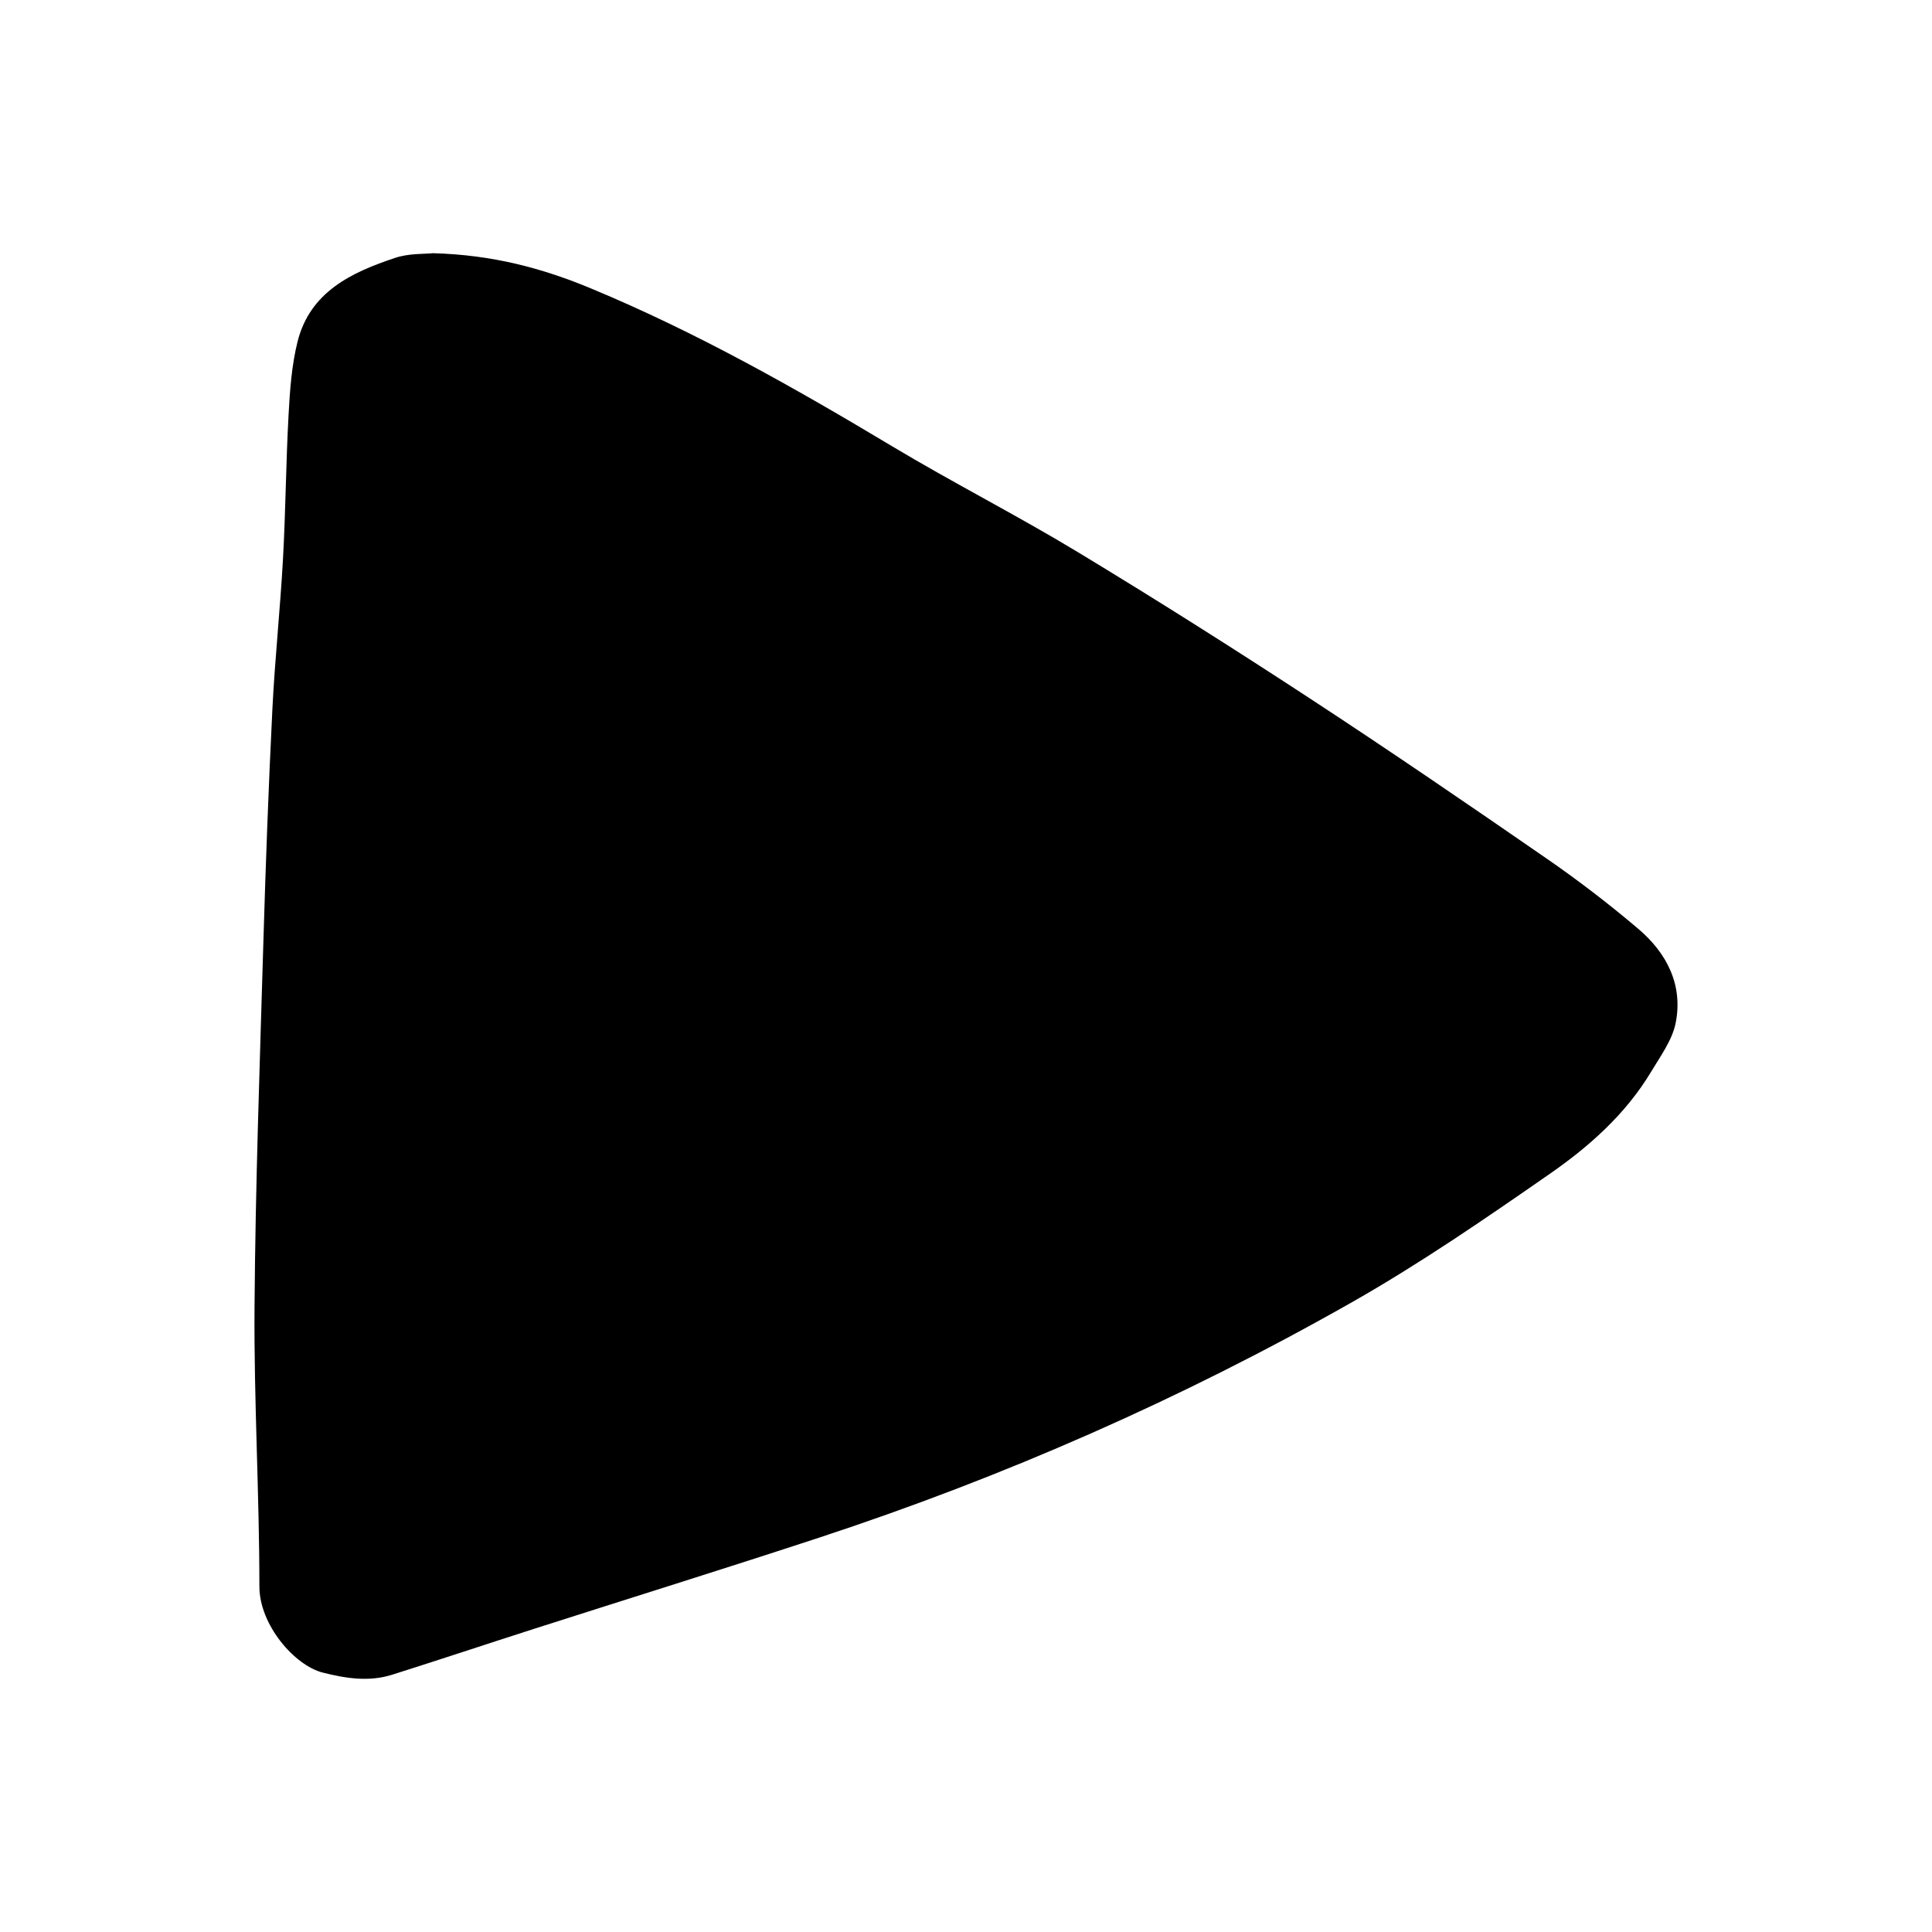
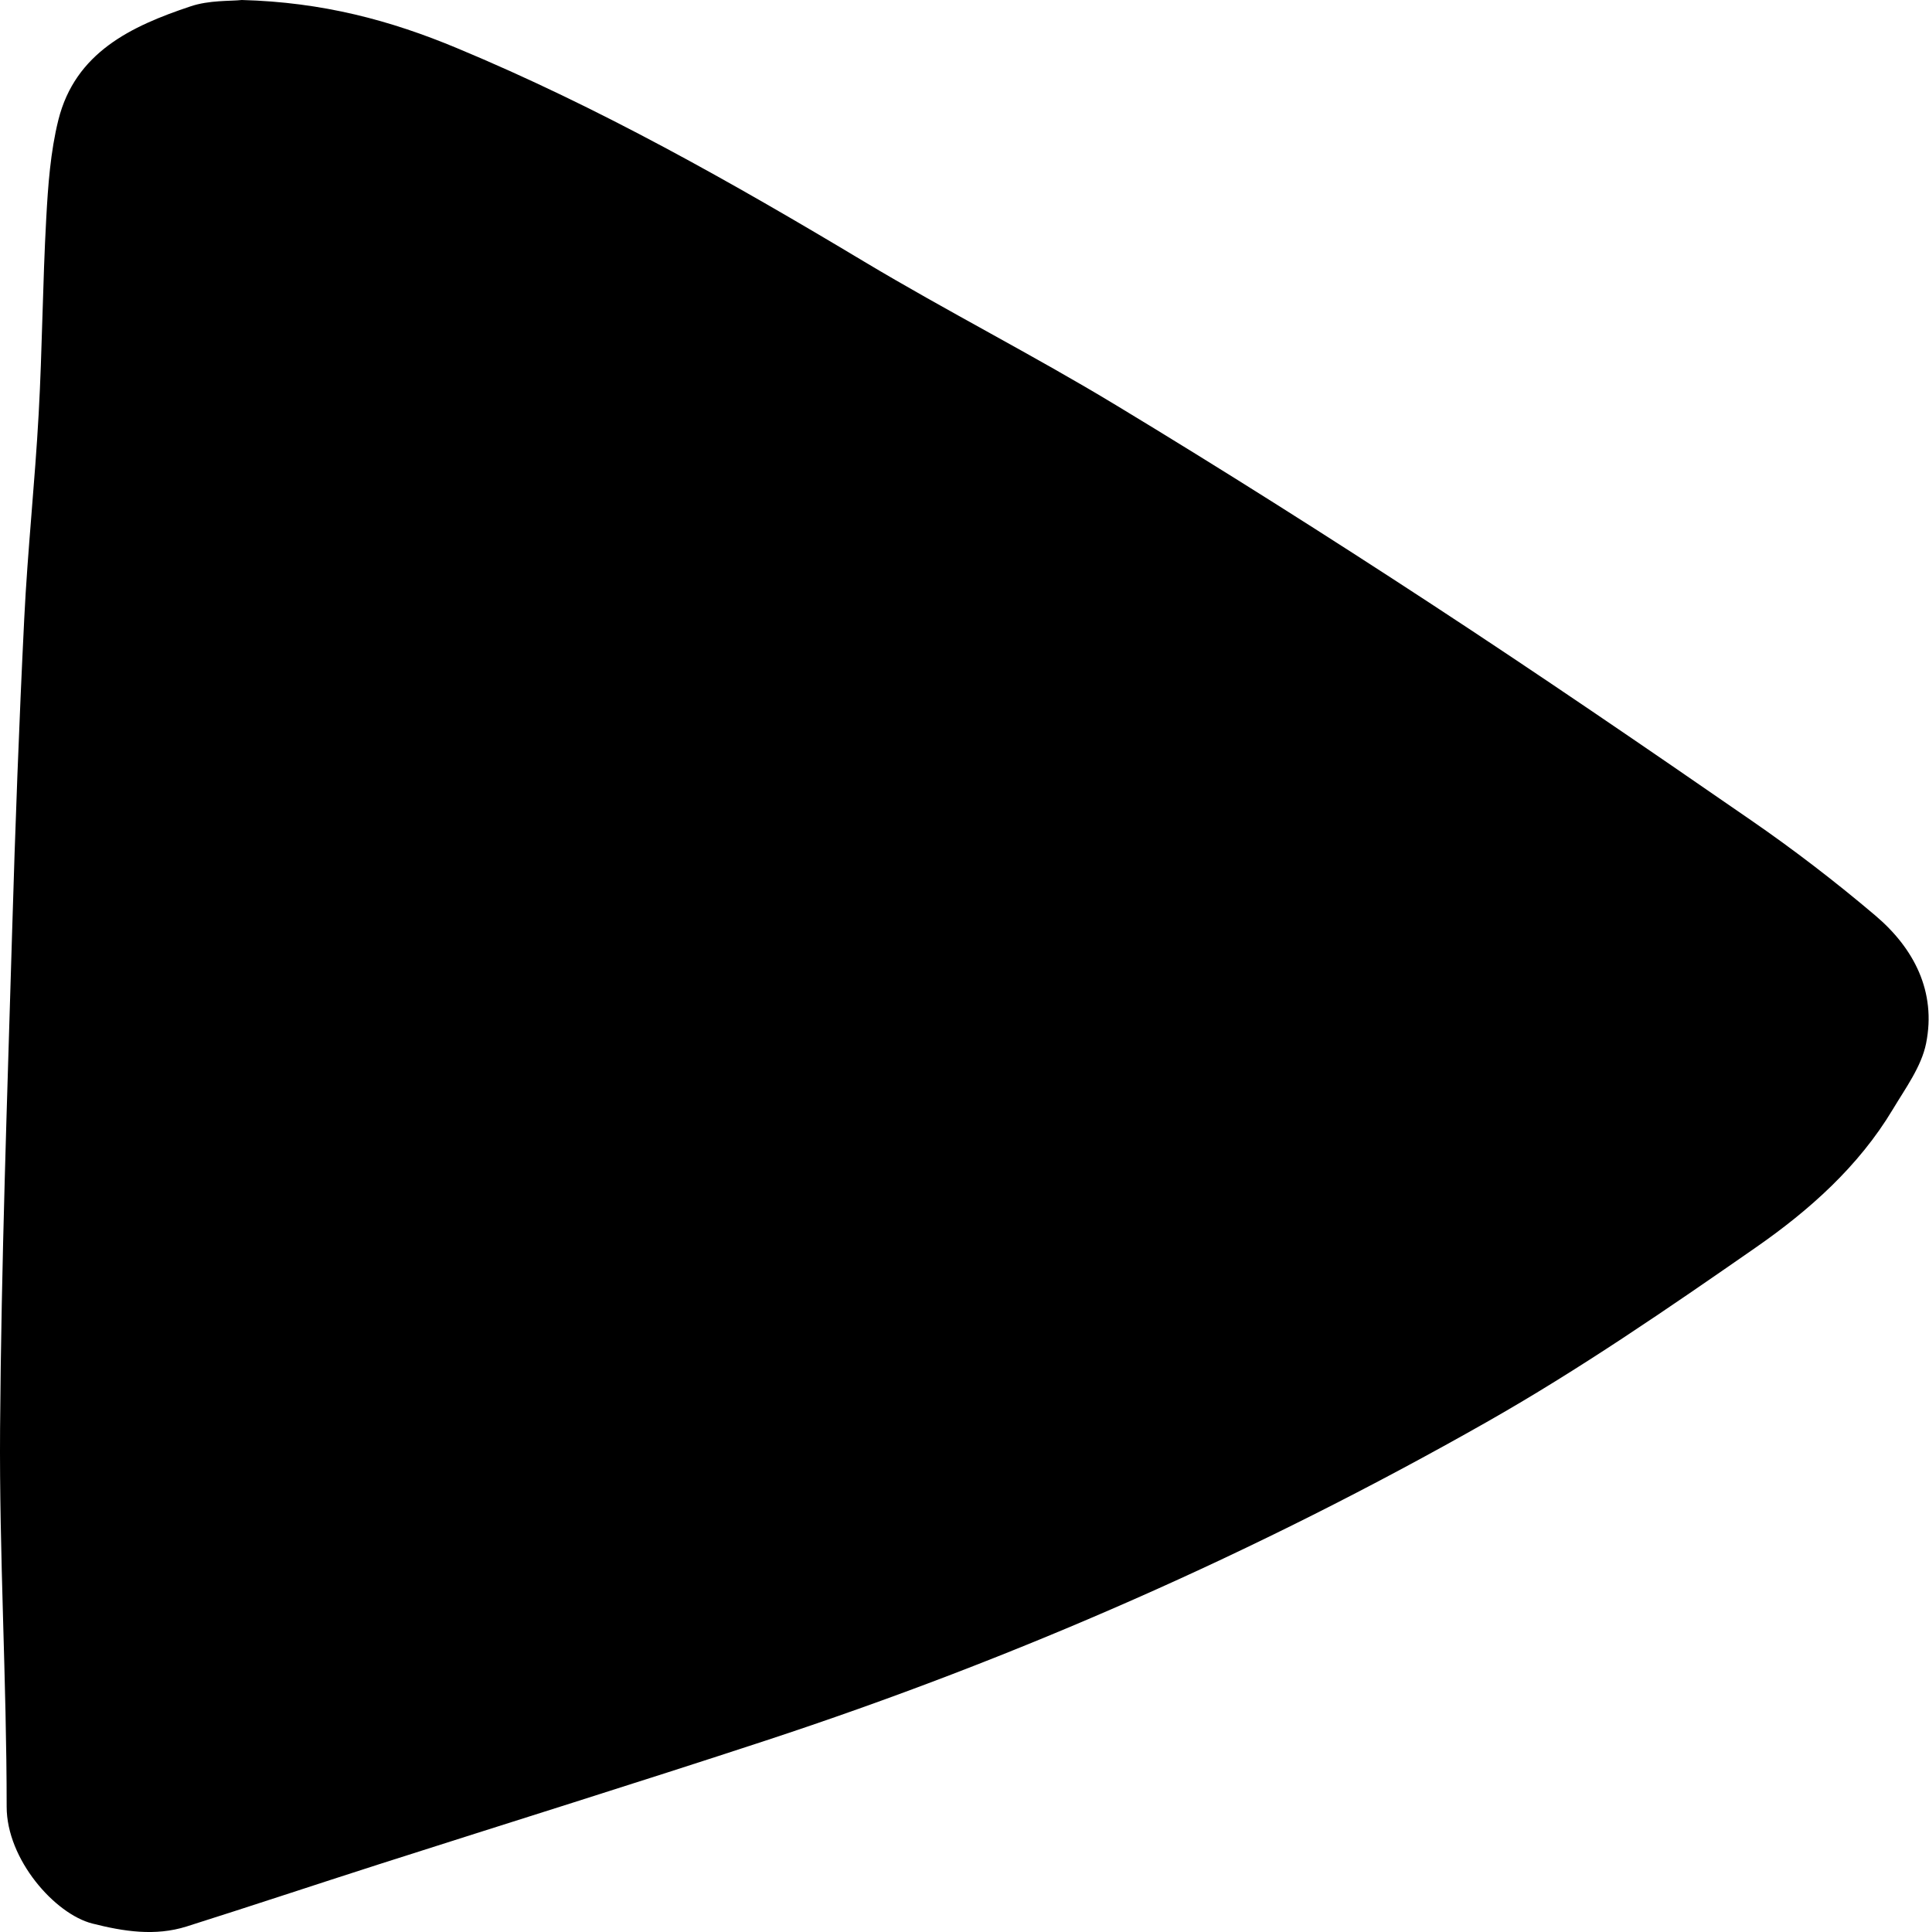
- <svg xmlns="http://www.w3.org/2000/svg" version="1.1" x="0px" y="0px" viewBox="0 0 350 350" style="enable-background:new 0 0 350 350;" xml:space="preserve" id="icon" fill="currentColor">
+ <svg xmlns="http://www.w3.org/2000/svg" version="1.1" x="0px" y="0px" viewBox="46.1 45.87 257.8 258.26" style="enable-background:new 0 0 350 350;" xml:space="preserve" id="icon" fill="currentColor">
  <g id="PLAY_x5F_03">
    <path d="M78.42,45.87c10.83,0.29,19.87,2.72,28.78,6.44c18.98,7.9,36.76,17.95,54.34,28.49   c11.11,6.66,22.68,12.54,33.75,19.24c14.18,8.58,28.2,17.45,42.07,26.53c14.41,9.43,28.62,19.15,42.79,28.94   c5.74,3.96,11.3,8.23,16.62,12.74c5.18,4.39,8.17,10.18,6.79,17.09c-0.63,3.12-2.76,6-4.46,8.84   c-4.57,7.62-11.15,13.47-18.28,18.43c-11.74,8.16-23.57,16.3-35.99,23.35c-30.71,17.43-62.94,31.6-96.5,42.62   c-17.11,5.62-34.31,10.97-51.46,16.46c-8.61,2.76-17.19,5.62-25.82,8.35c-4.21,1.33-8.42,0.67-12.6-0.39   c-5.04-1.28-11.46-8.59-11.46-15.61c0-16.86-1-33.71-0.88-50.56c0.16-22.13,0.96-44.26,1.61-66.39   c0.41-13.96,0.93-27.92,1.62-41.87c0.45-9.14,1.43-18.26,1.93-27.4c0.48-8.69,0.53-17.4,1.01-26.09   c0.24-4.41,0.56-8.91,1.62-13.17c2.26-9.04,9.76-12.55,17.64-15.18C74.06,45.87,76.91,46.04,78.42,45.87z" />
  </g>
</svg>
